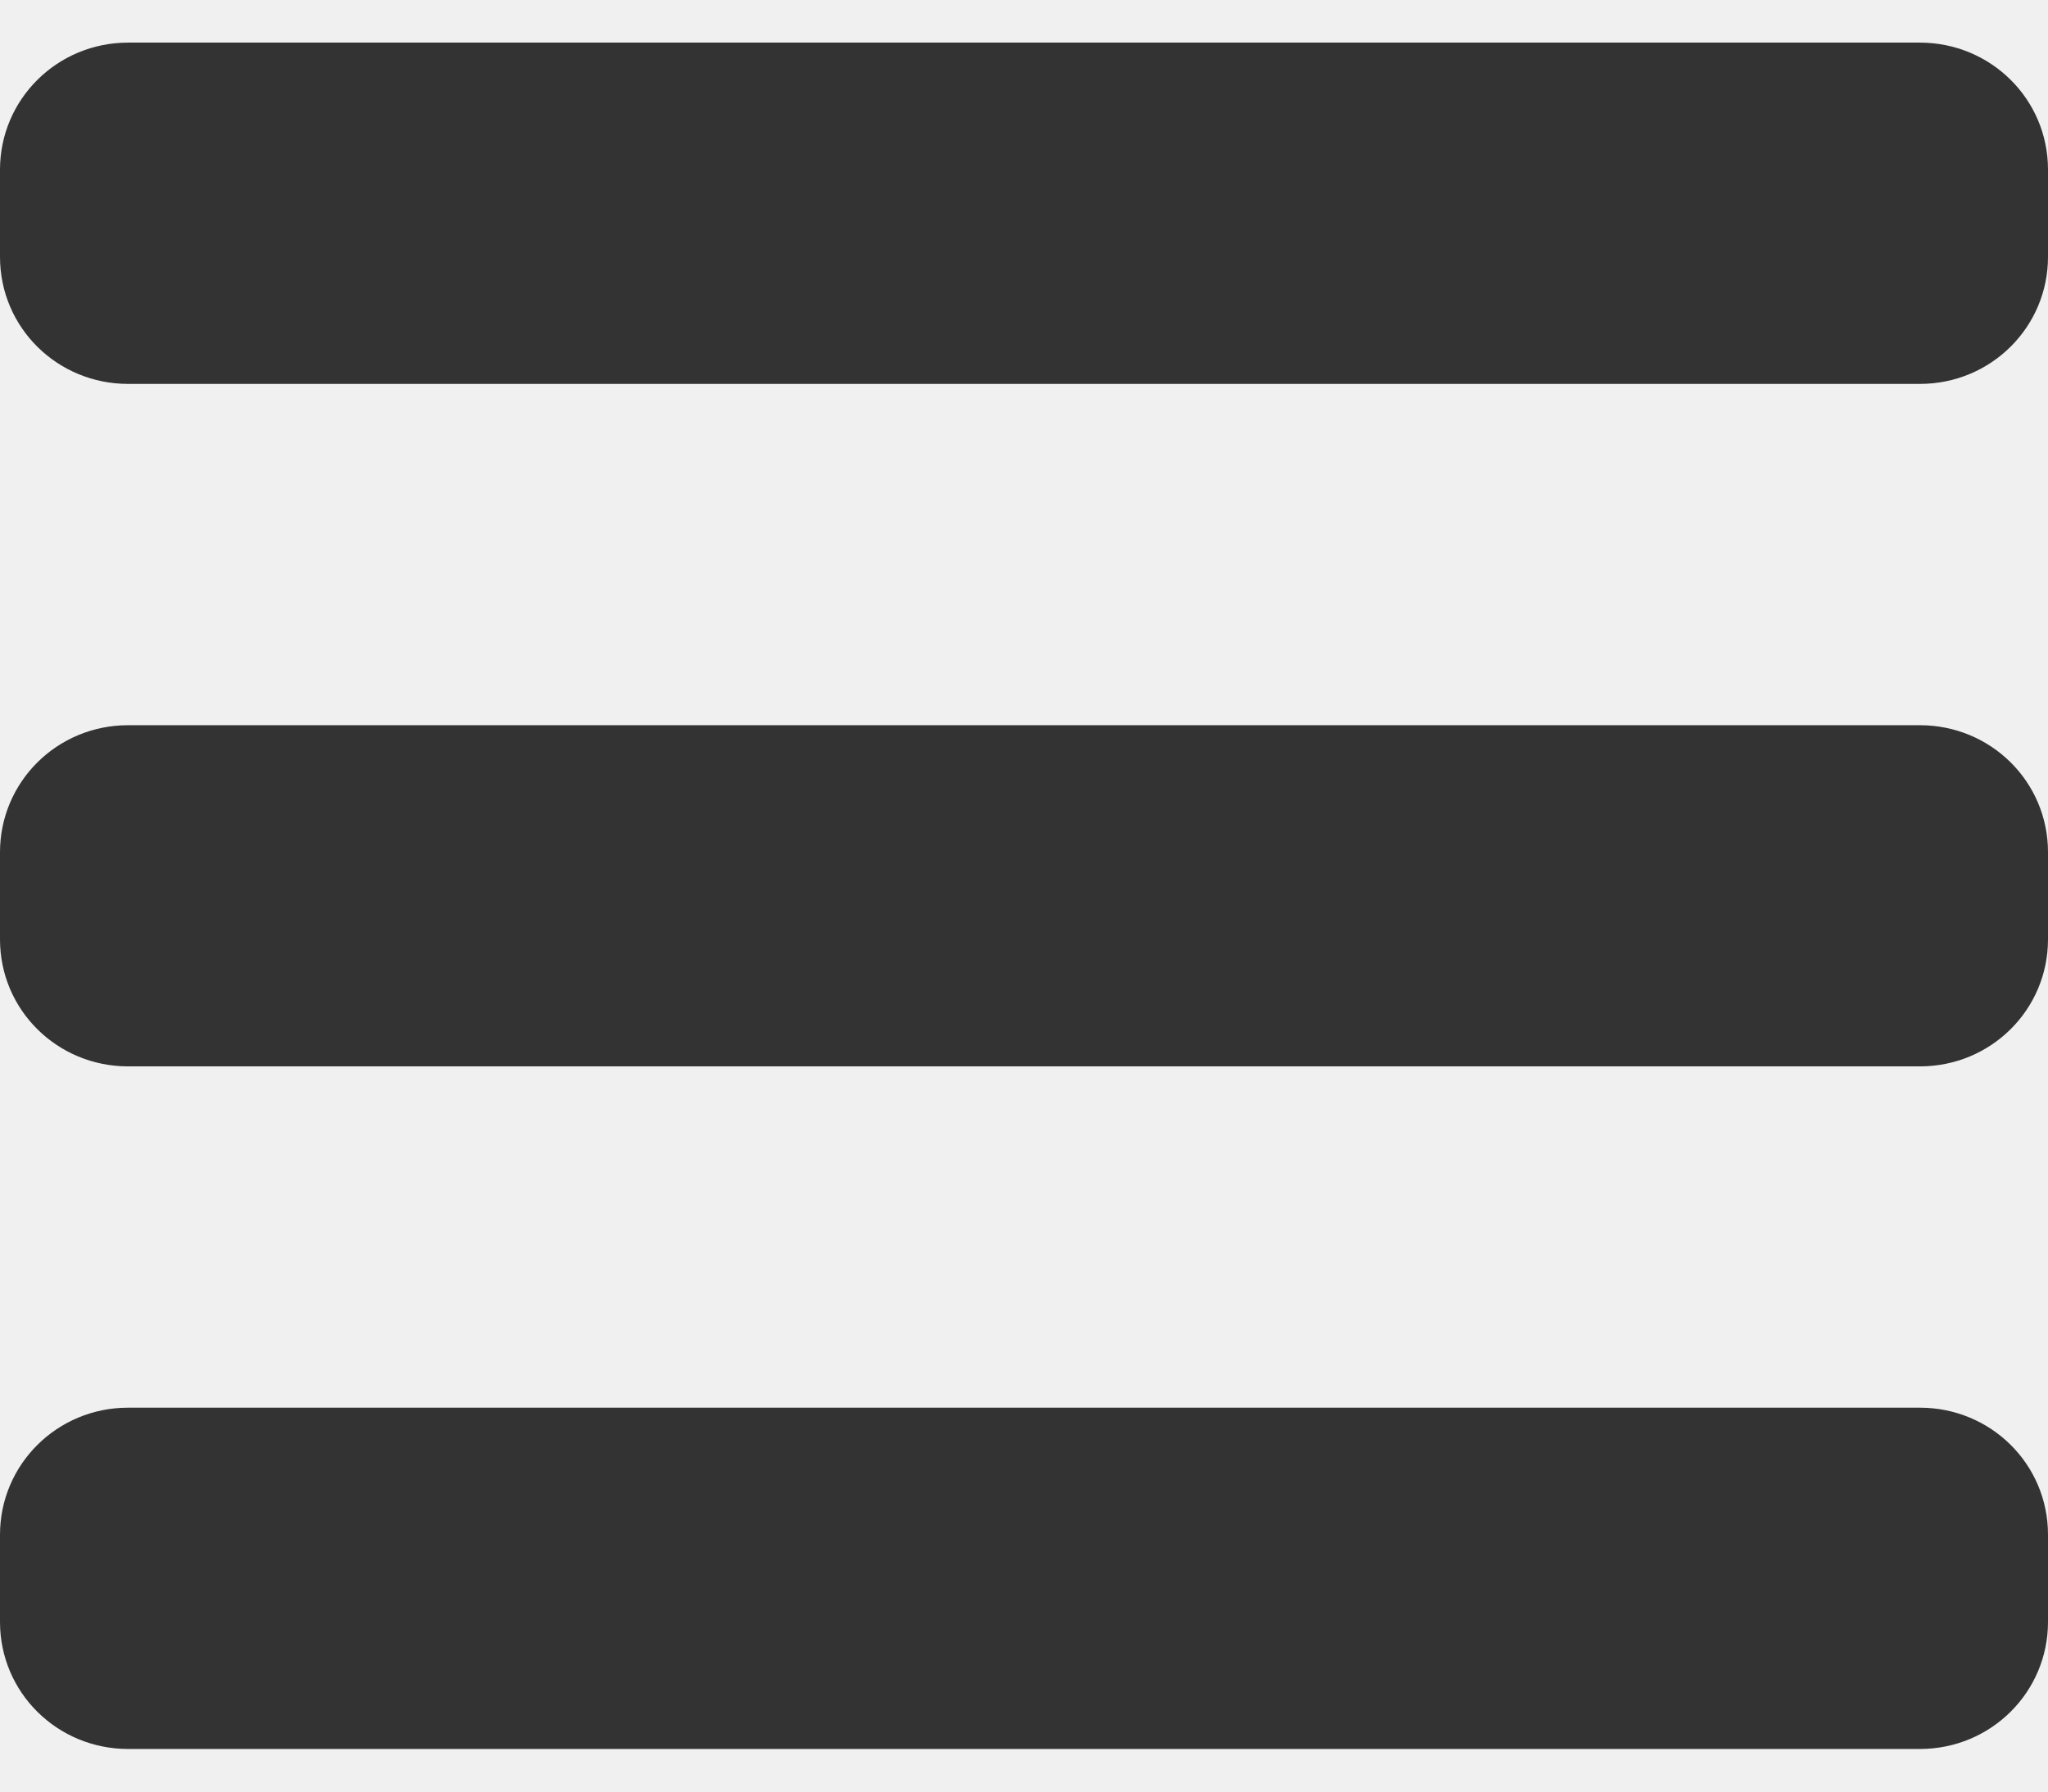
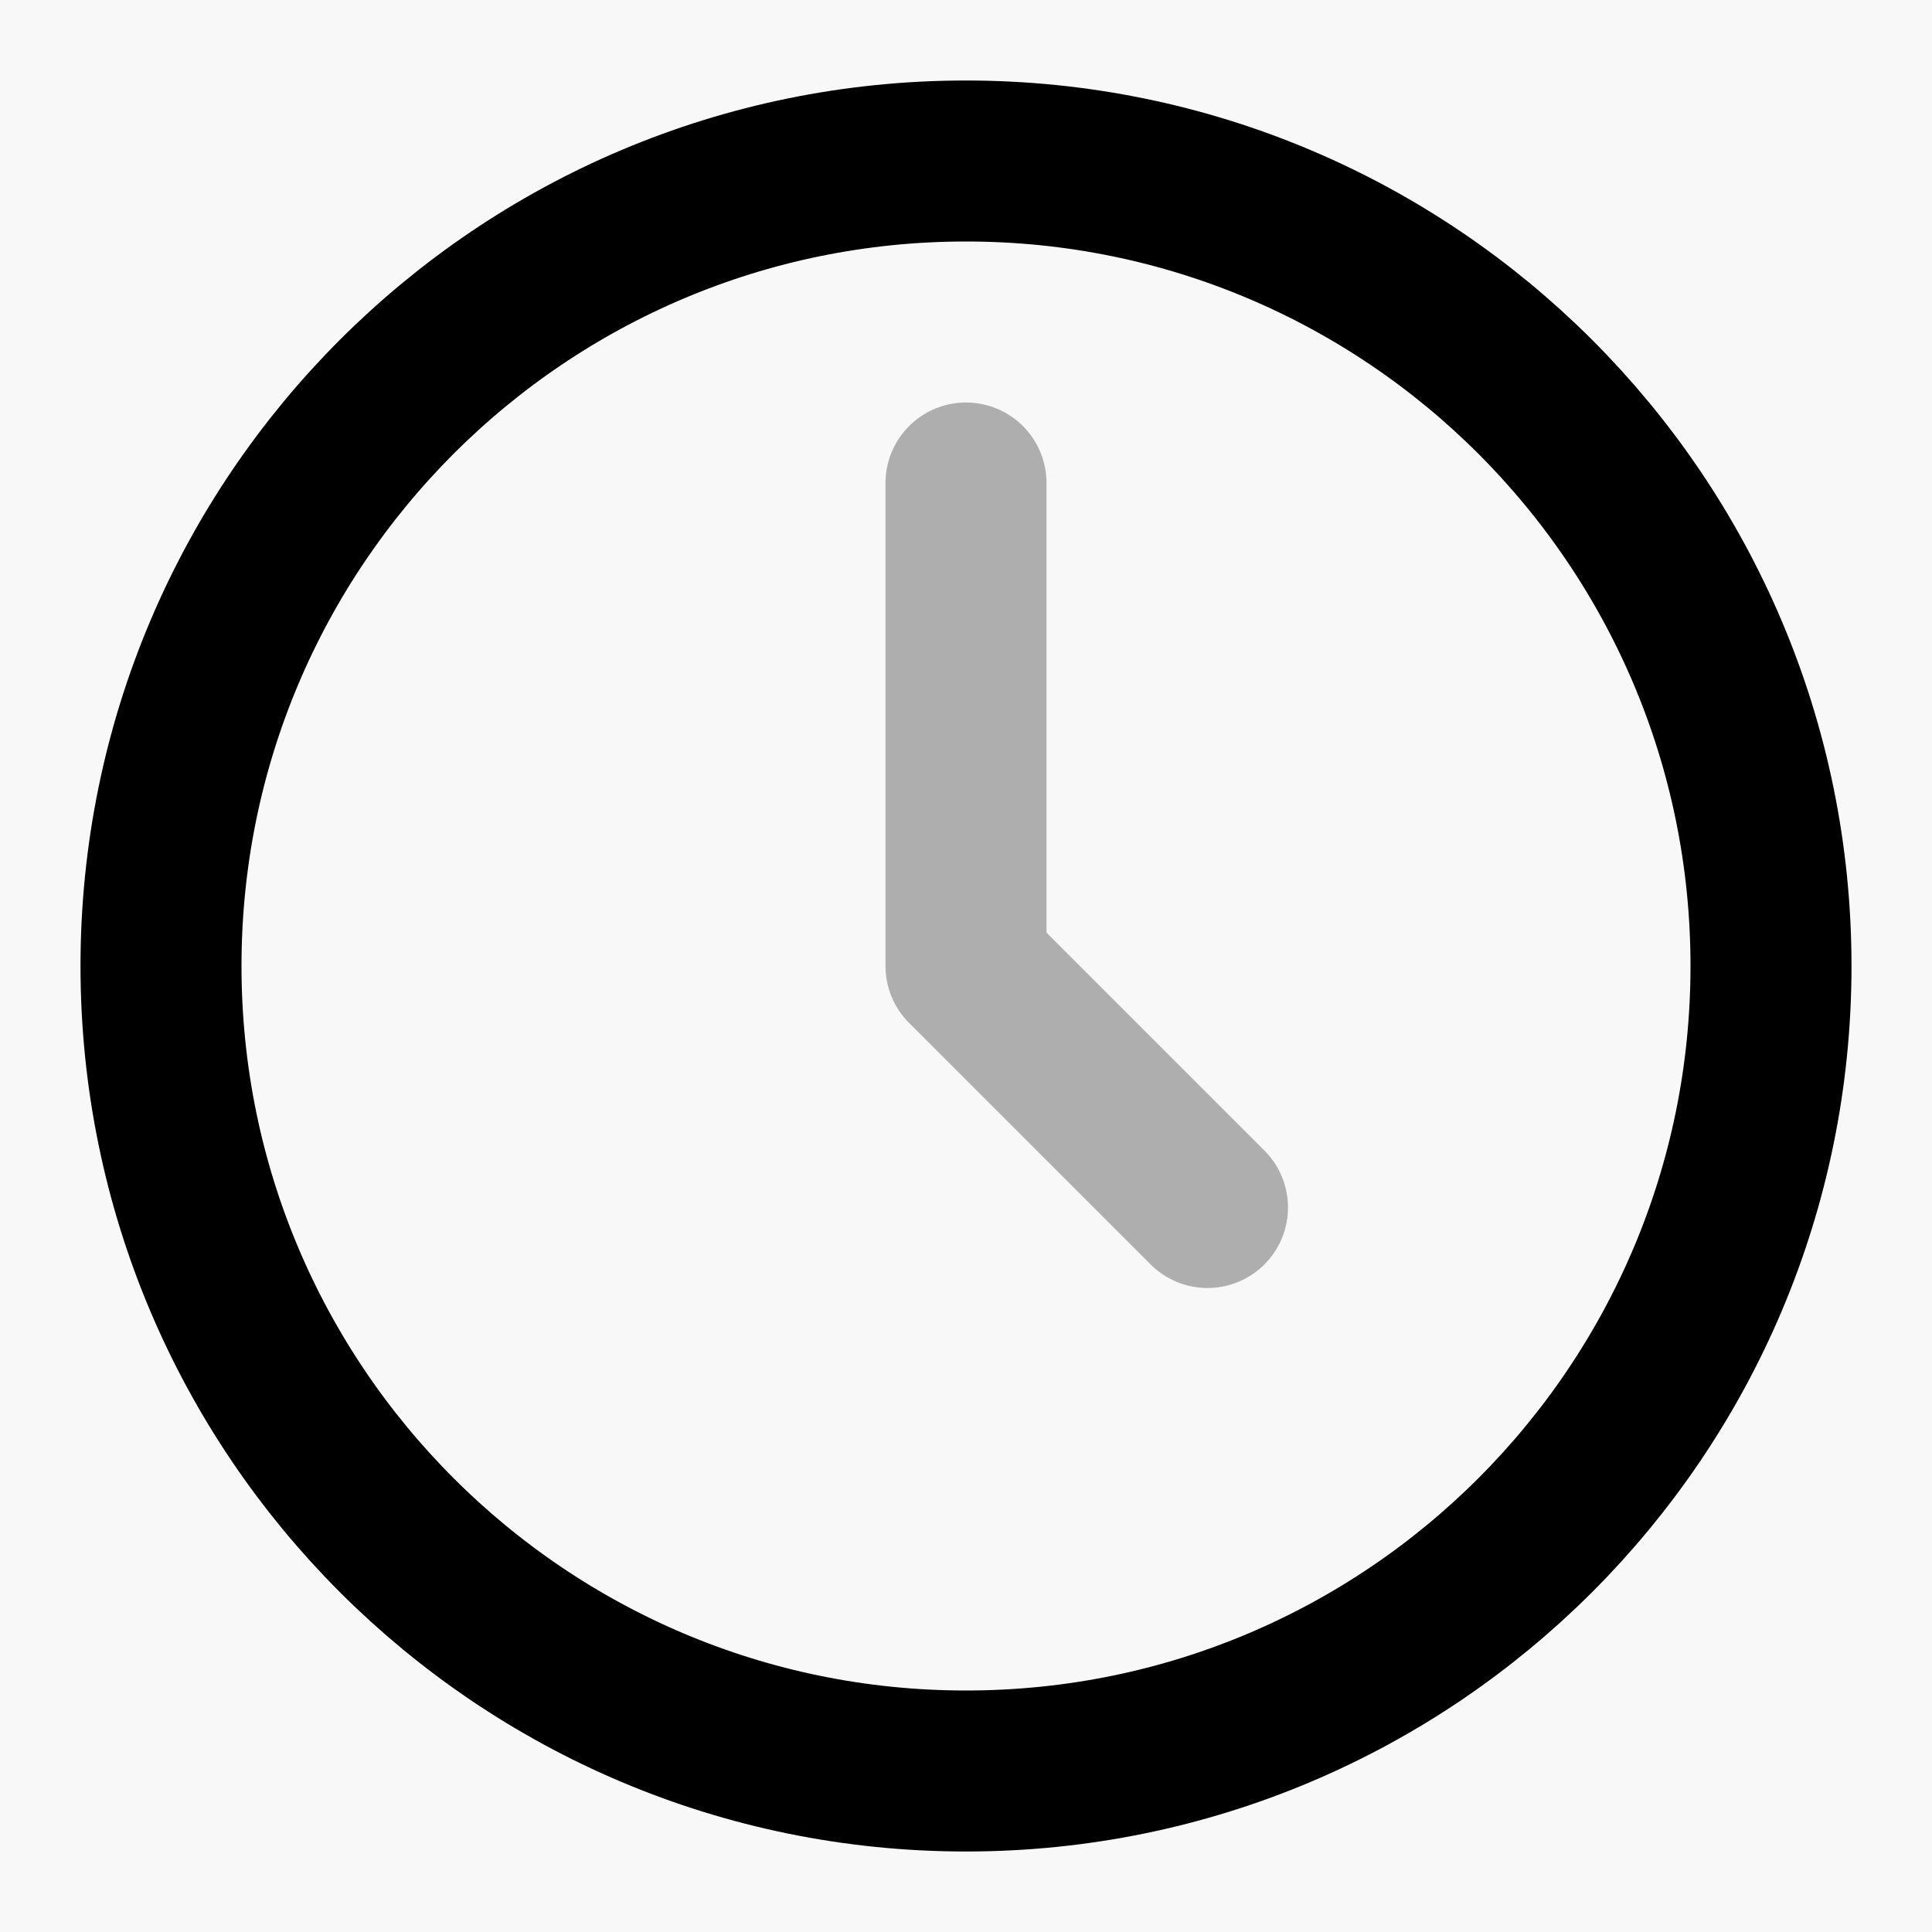
- <svg xmlns="http://www.w3.org/2000/svg" xmlns:xlink="http://www.w3.org/1999/xlink" width="16px" height="14px" viewBox="0 0 16 14" version="1.1">
-   <defs>
-     <path d="M0,3.326 C0,2.778 0.445,2.333 1.001,2.333 L14.999,2.333 C15.552,2.333 16,2.774 16,3.326 L16,4.007 C16,4.555 15.555,5 14.999,5 L1.001,5 C0.448,5 0,4.56 0,4.007 L0,3.326 Z M0,8.66 C0,8.111 0.445,7.667 1.001,7.667 L14.999,7.667 C15.552,7.667 16,8.107 16,8.66 L16,9.34 C16,9.889 15.555,10.333 14.999,10.333 L1.001,10.333 C0.448,10.333 0,9.893 0,9.34 L0,8.66 Z M0,13.993 C0,13.445 0.445,13 1.001,13 L14.999,13 C15.552,13 16,13.44 16,13.993 L16,14.674 C16,15.222 15.555,15.667 14.999,15.667 L1.001,15.667 C0.448,15.667 0,15.226 0,14.674 L0,13.993 Z" id="path-1" />
-   </defs>
-   <g id="Final" stroke="none" stroke-width="1" fill="none" fill-rule="evenodd">
-     <g id="v1-1-1-mobile-home" transform="translate(-339, -70)">
-       <g id="Direct-/-Icons-/-List-/-M" transform="translate(339, 68)">
-         <mask id="mask-2" fill="white">
-           <use xlink:href="#path-1" />
-         </mask>
-         <use id="icon_list_m" fill="#333333" xlink:href="#path-1" />
+ <svg xmlns="http://www.w3.org/2000/svg" width="24px" height="24px" version="1.1" viewBox="0 0 24 24">
+   <g id="Final" fill="none" fill-rule="evenodd">
+     <g id="v1-2-1-home-dashboard" transform="translate(-925 -250)">
+       <rect width="1366" height="768" fill="#F8F8F8" />
+       <g id="scenarios" transform="translate(696 196)">
+         <g id="Widget-Copy-4" transform="translate(215 40)">
+           <g id="icon" transform="translate(14 14)">
+             <rect id="Rectangle" width="24" height="24" fill-rule="nonzero" />
+             <g id="clock" transform="translate(2 2)" stroke="#000" stroke-linecap="round" stroke-linejoin="round" stroke-width="2">
+               <circle id="Oval" cx="10" cy="10" r="10" />
+               <polyline id="Shape" points="10 4 10 10 13 13" opacity=".3" />
+             </g>
+           </g>
+         </g>
      </g>
    </g>
  </g>
</svg>
